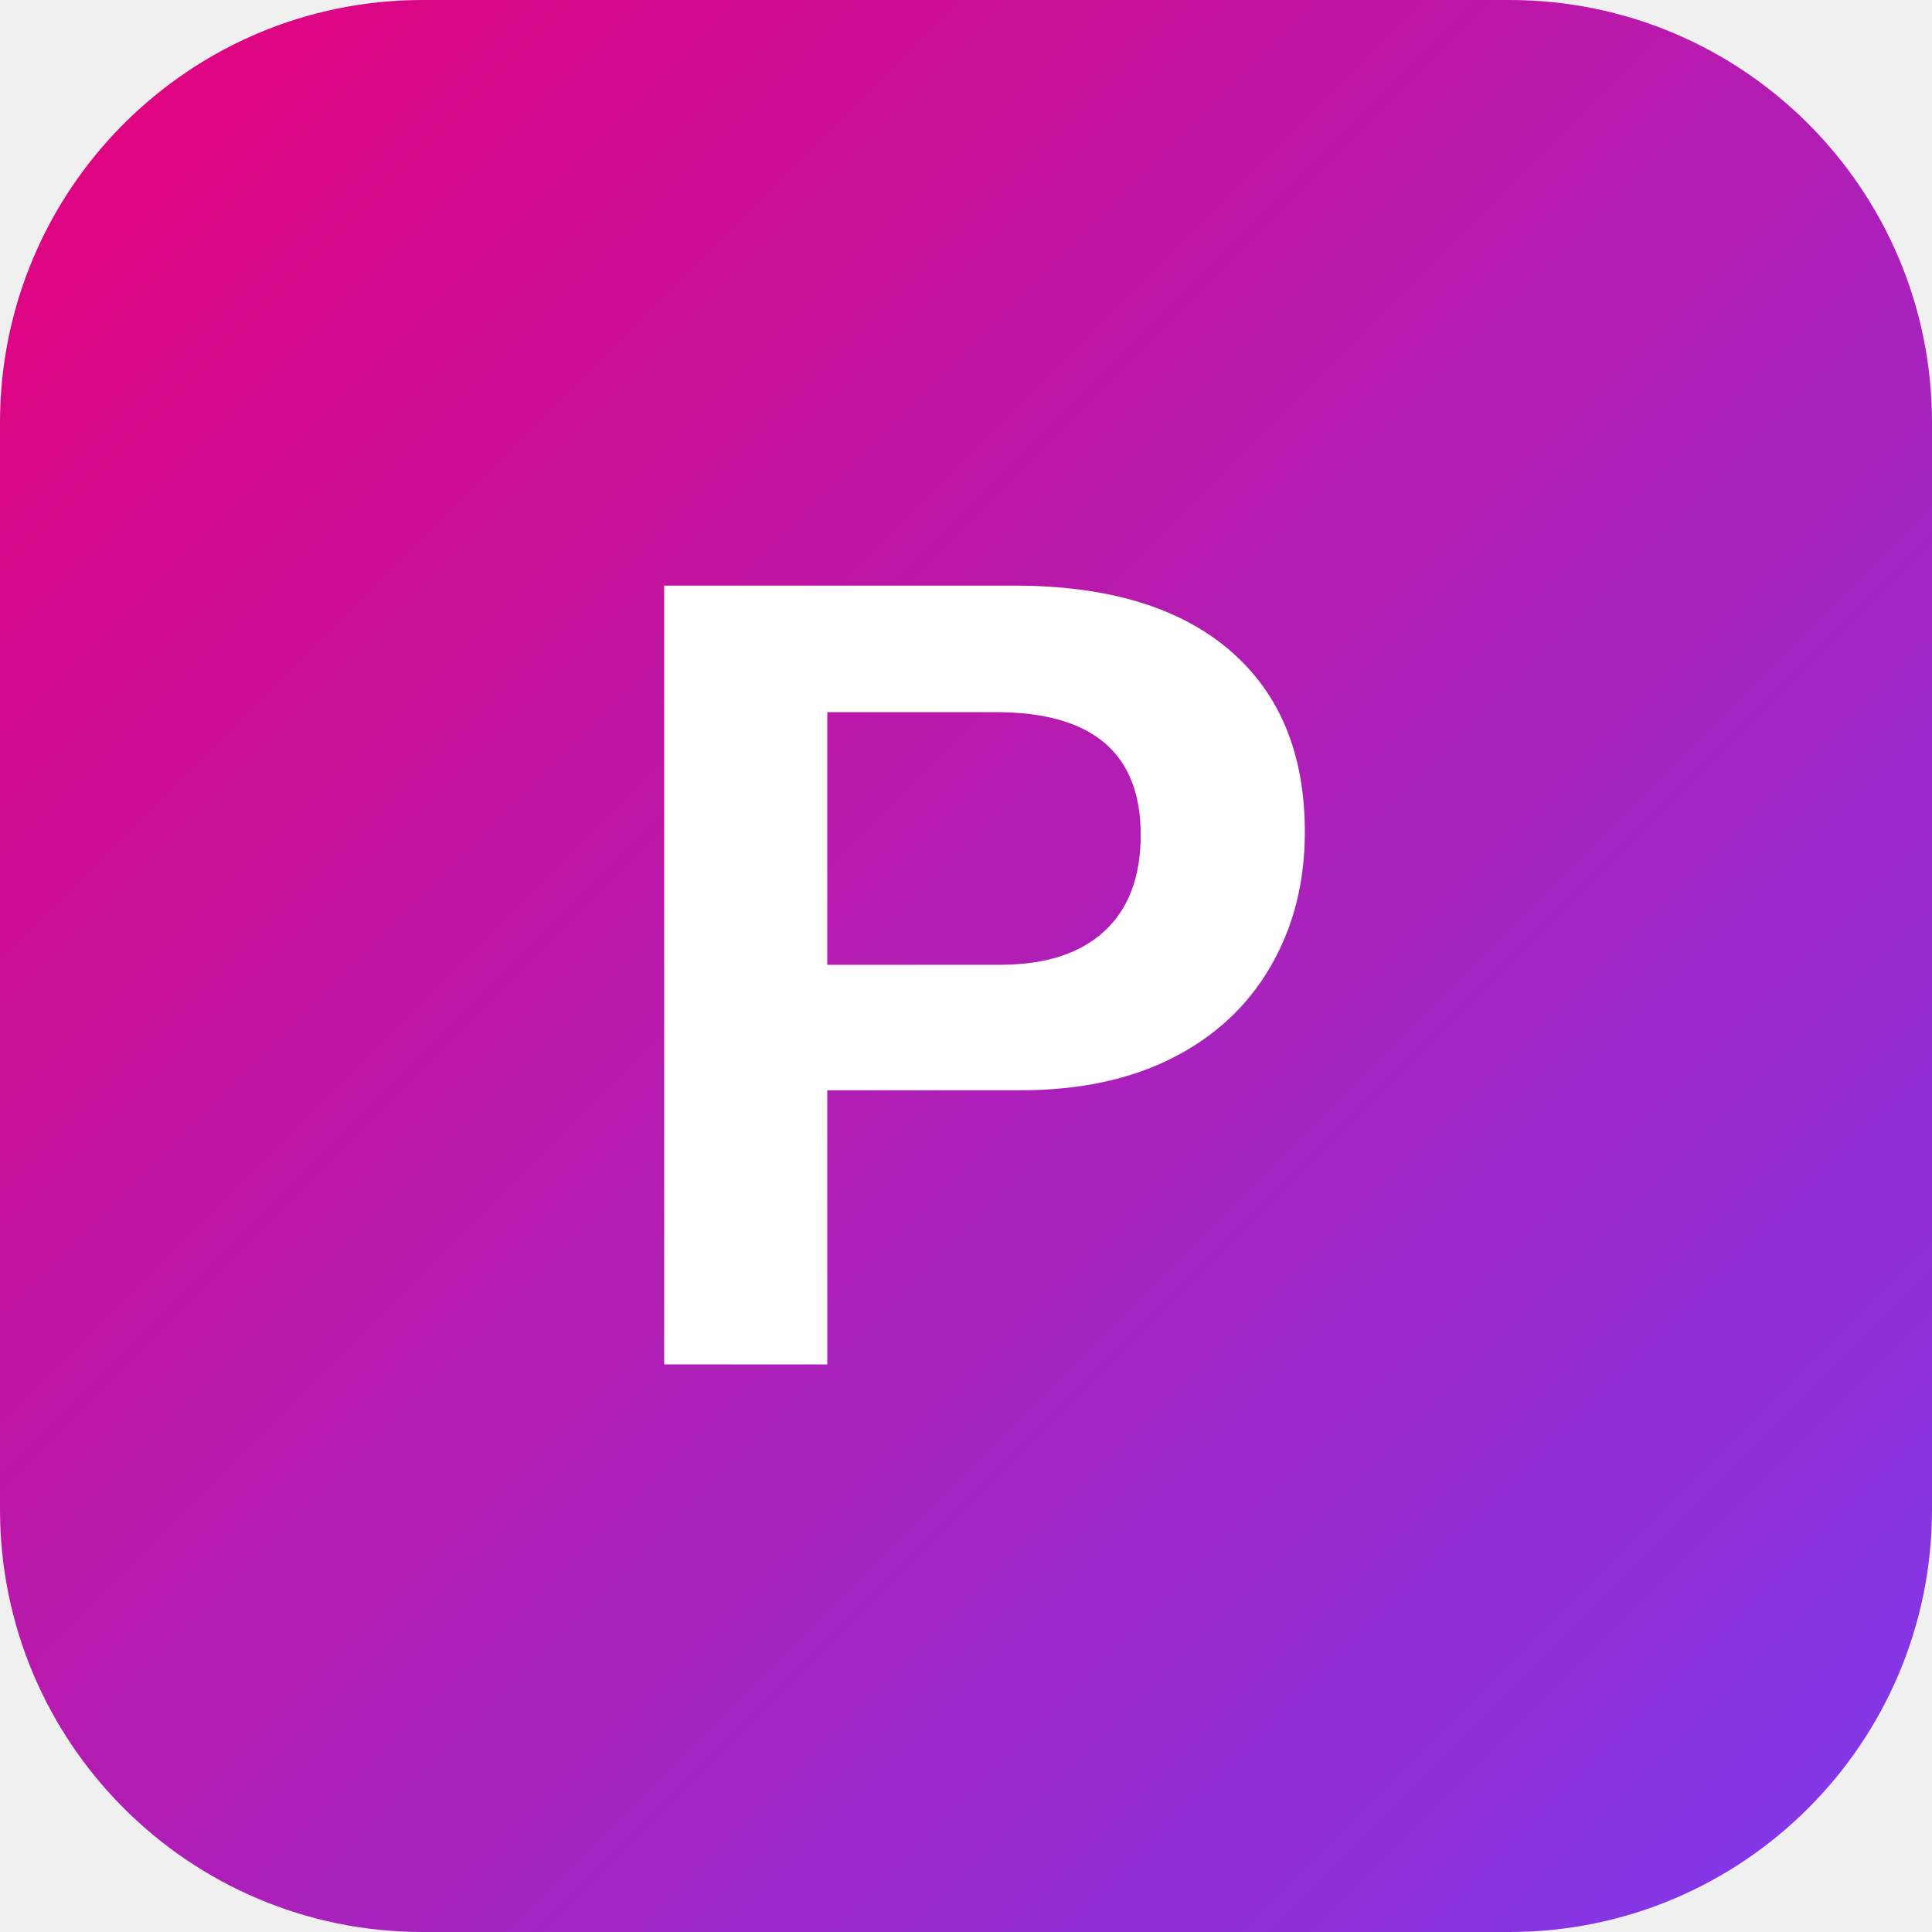
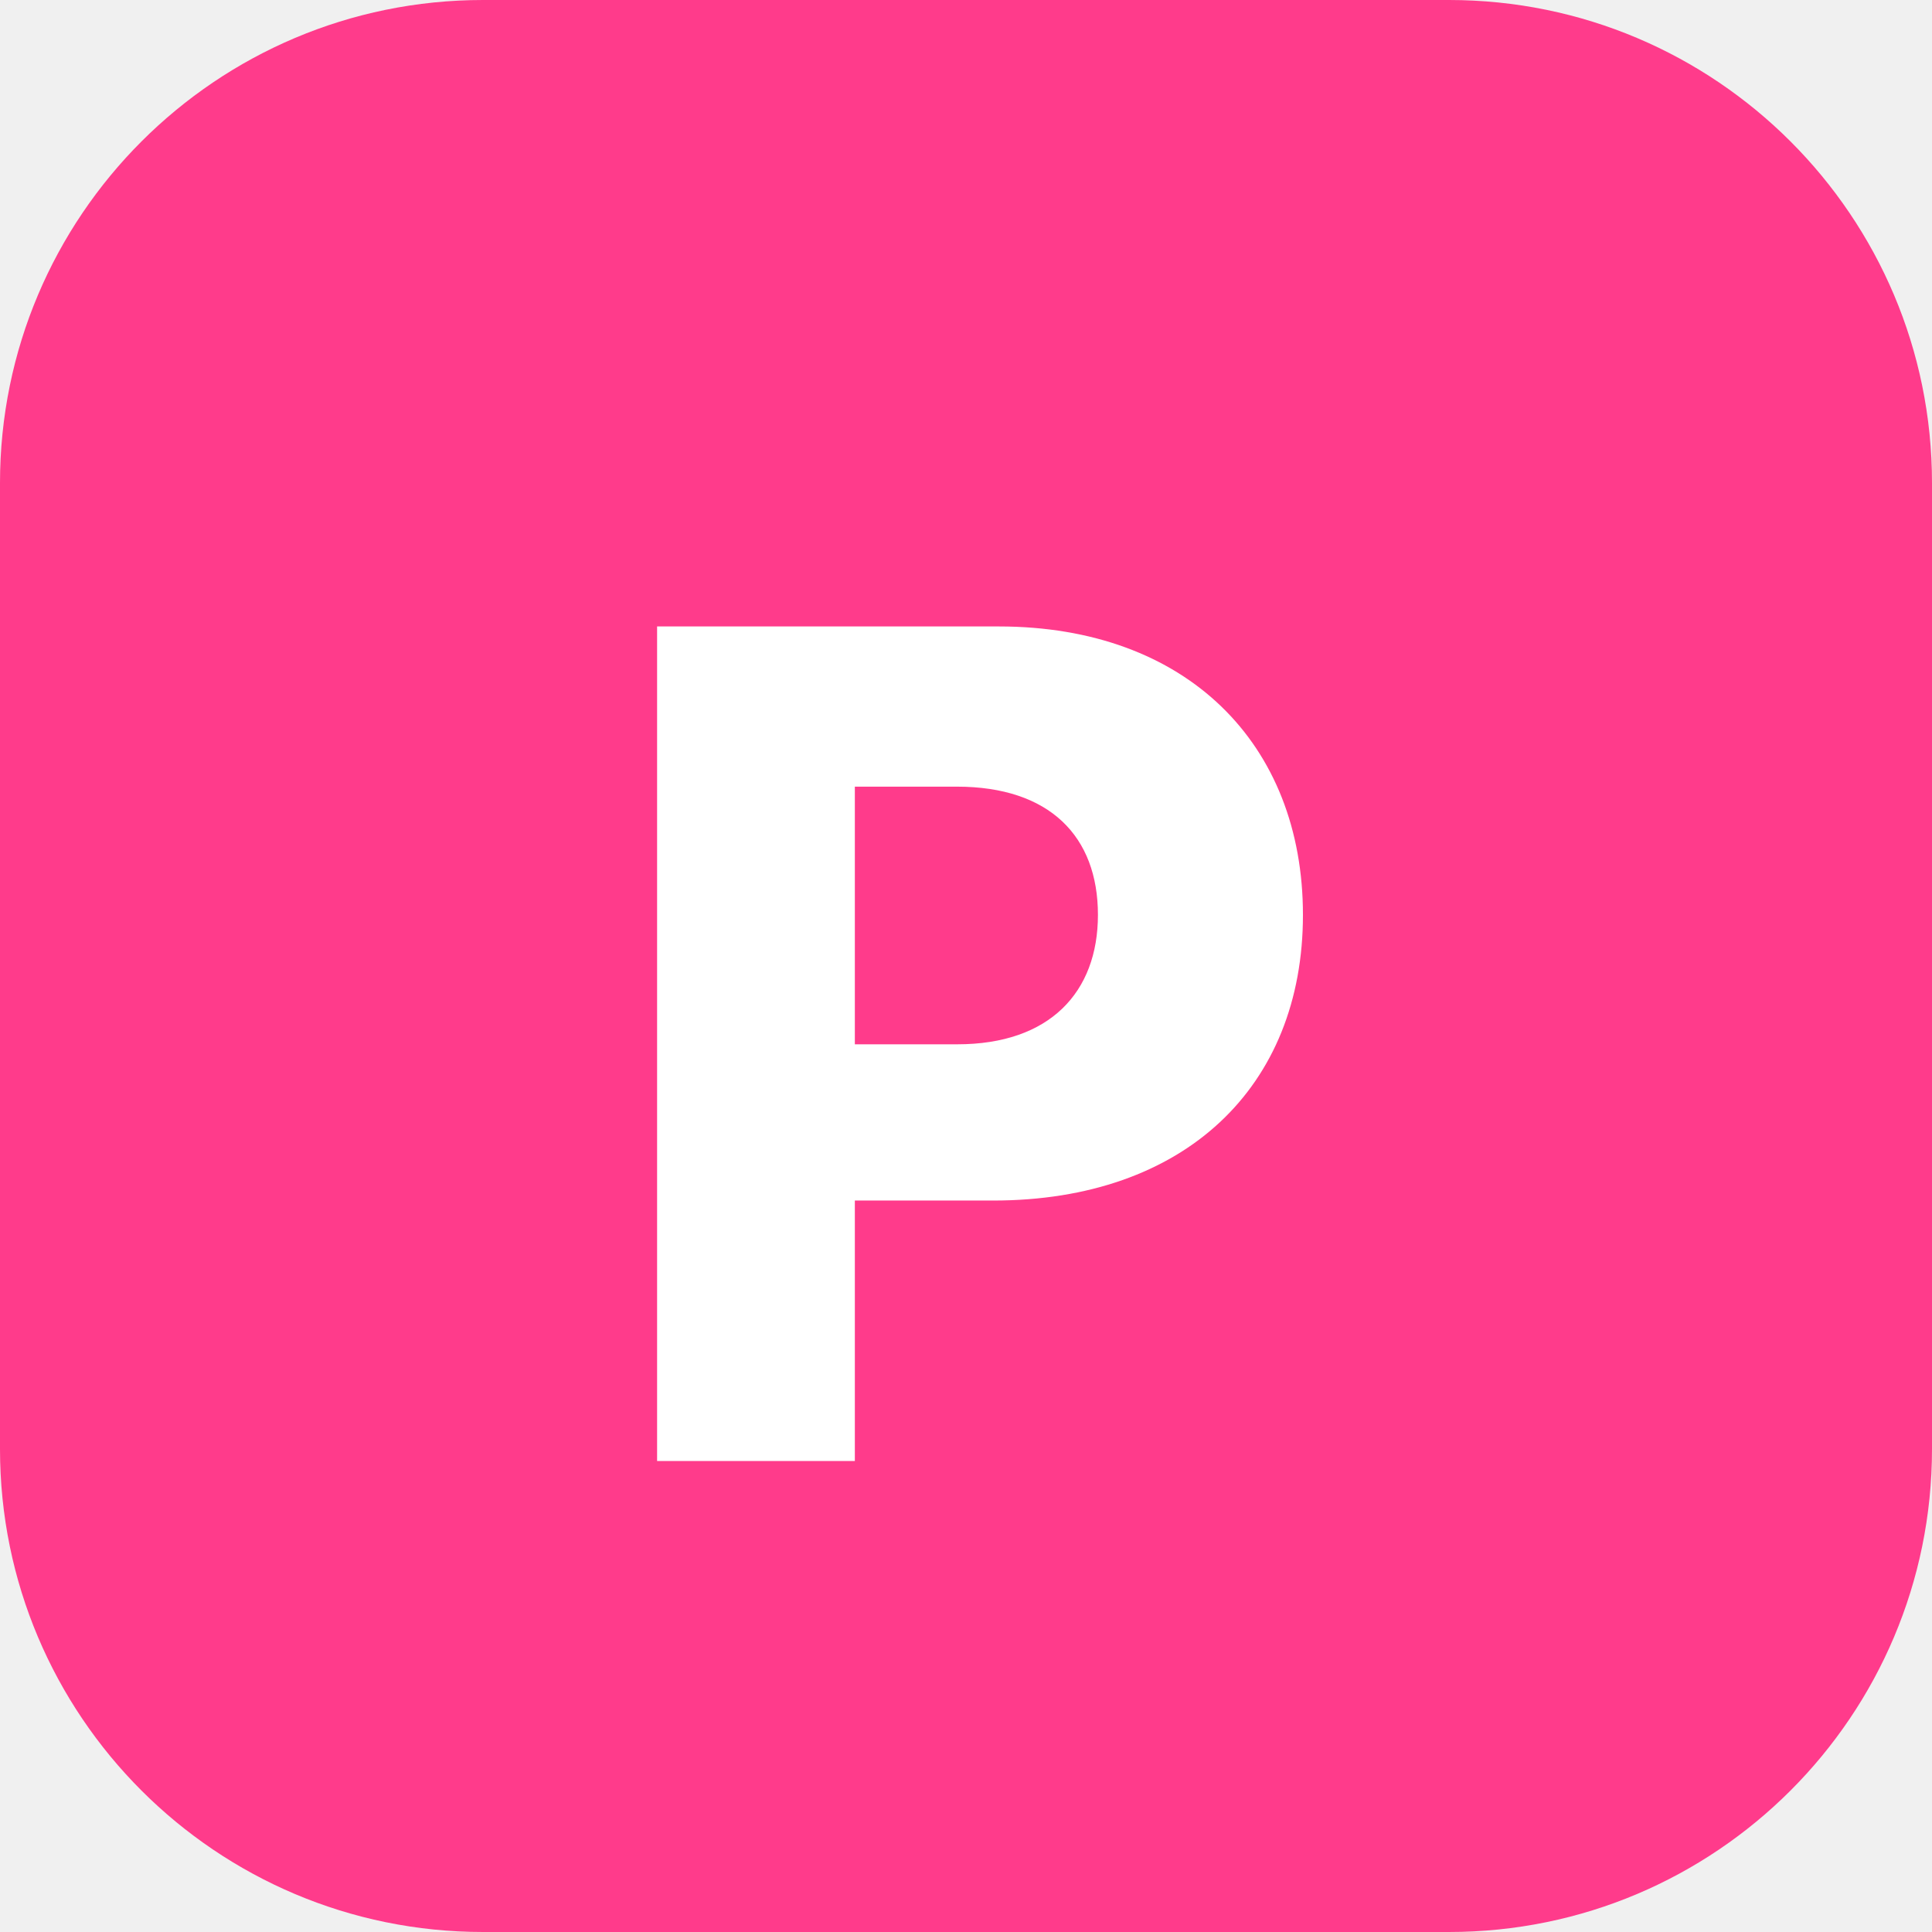
- <svg xmlns="http://www.w3.org/2000/svg" viewBox="0 0 512 512" width="512" height="512">
-   <defs>
-     <linearGradient id="g" x1="0" y1="0" x2="1" y2="1">
-       <stop offset="0" stop-color="#e6007a" />
-       <stop offset="1" stop-color="#7c3aed" />
-     </linearGradient>
-   </defs>
-   <rect width="512" height="512" rx="112" fill="url(#g)" />
-   <text x="50%" y="54%" text-anchor="middle" dominant-baseline="middle" font-family="Arial, Helvetica, sans-serif" font-size="300" font-weight="800" fill="#ffffff">P</text>
+ <svg xmlns="http://www.w3.org/2000/svg" viewBox="0 0 512 512" width="512" height="512" role="img" aria-label="PopUp">
+   <rect width="512" height="512" rx="128" fill="#ff3b8b" />
+   <text x="256" y="272" text-anchor="middle" dominant-baseline="middle" font-family="system-ui, -apple-system, BlinkMacSystemFont, 'Segoe UI', sans-serif" font-size="304" font-weight="800" fill="#ffffff">P</text>
</svg>
